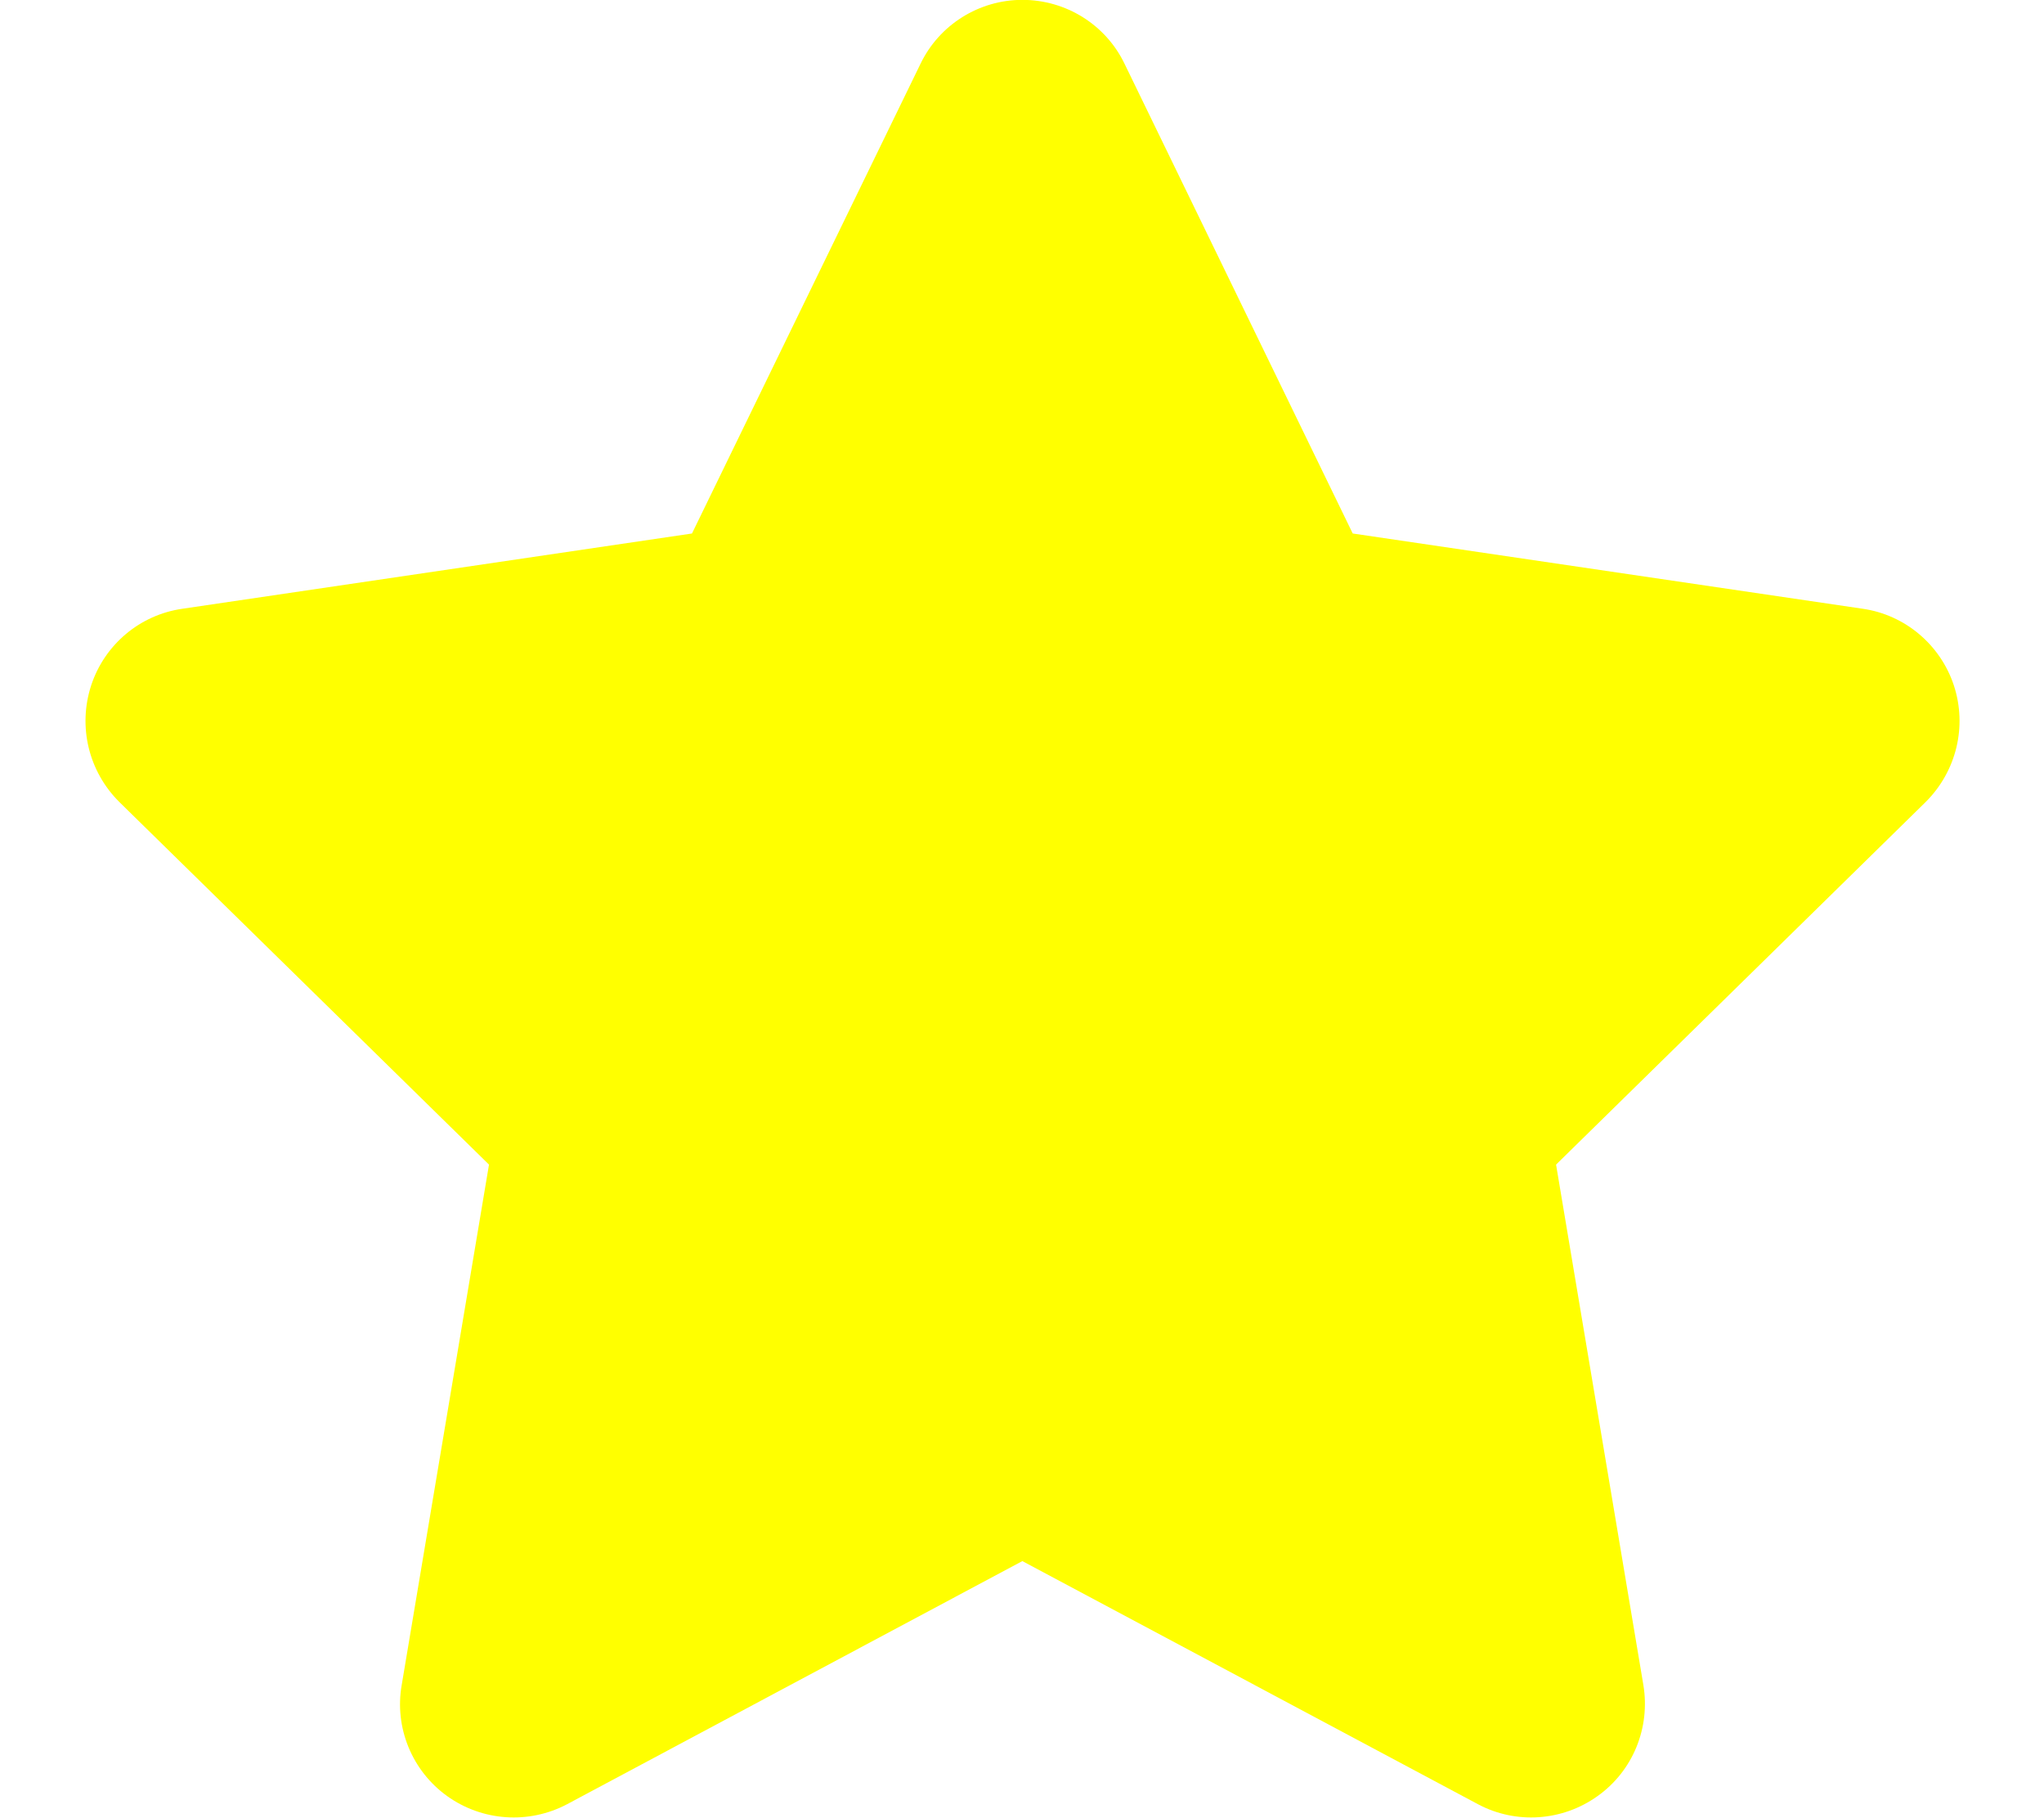
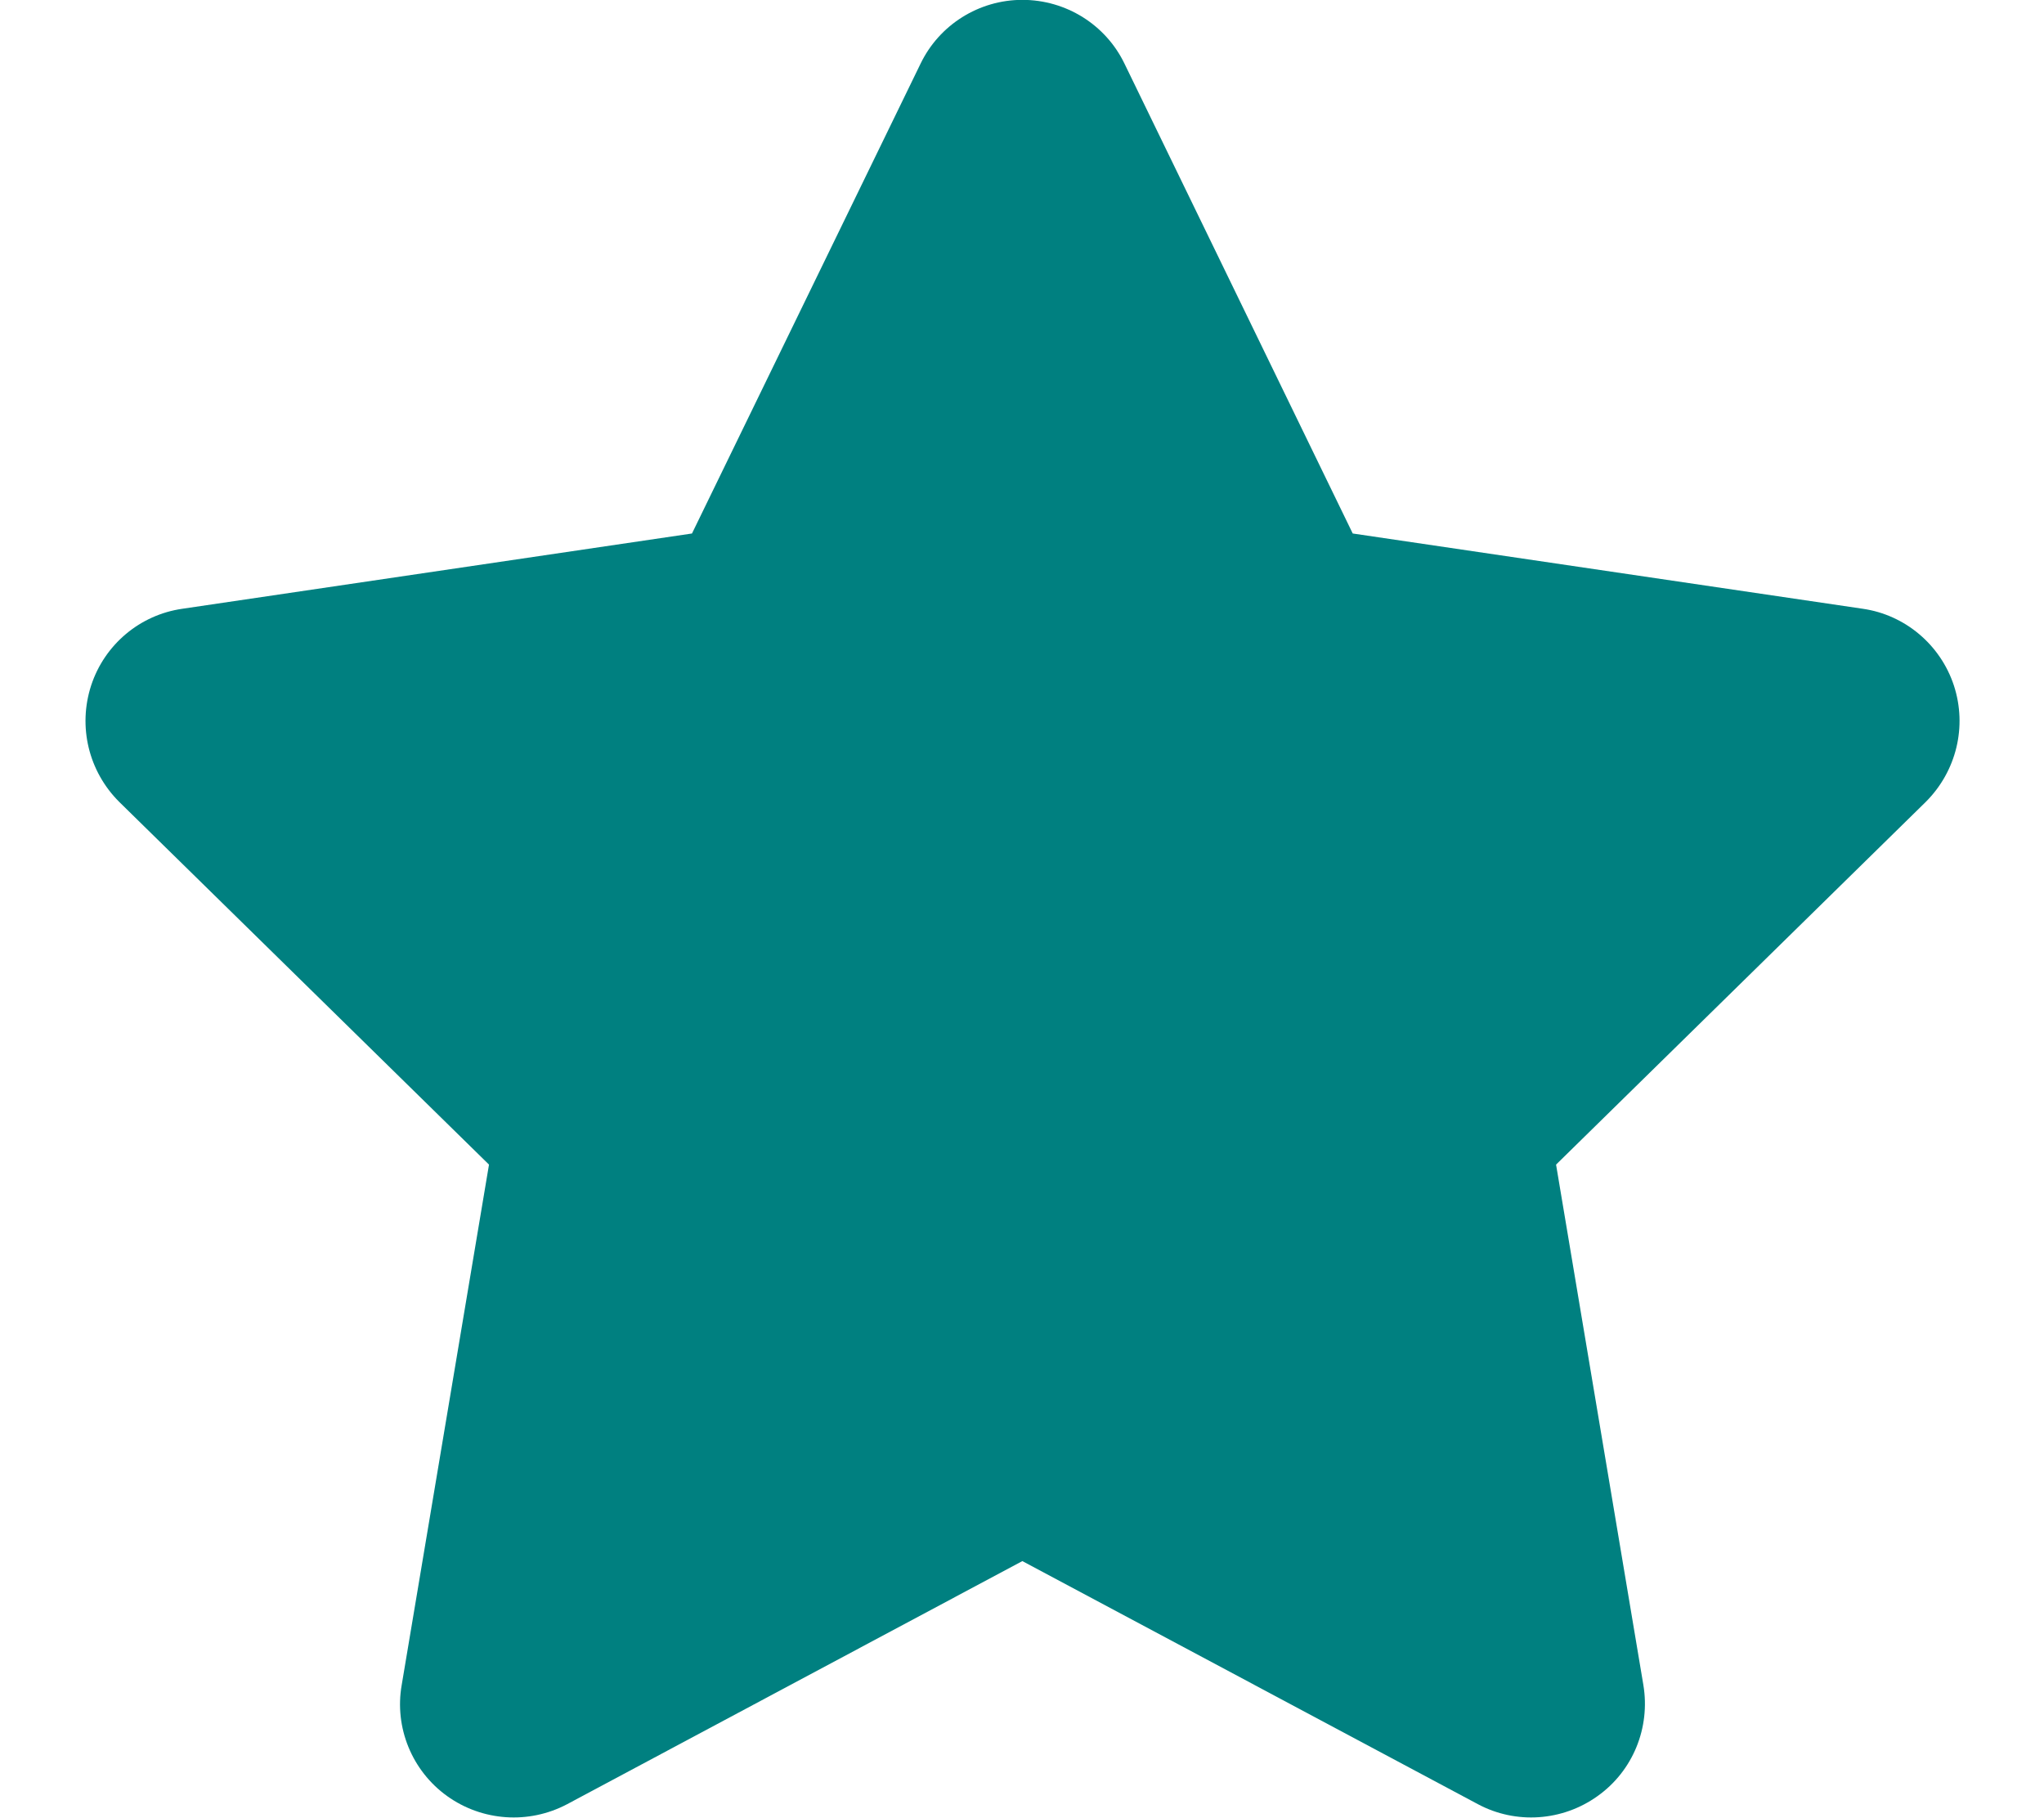
<svg xmlns="http://www.w3.org/2000/svg" viewBox="0 0 576 512">
-   <path d="M381.2 150.3L524.9 171.5C536.8 173.2 546.8 181.6 550.6 193.1C554.4 204.7 551.3 217.3 542.7 225.9L438.5 328.1L463.1 474.7C465.1 486.7 460.2 498.9 450.2 506C440.3 513.1 427.2 514 416.5 508.3L288.1 439.8L159.8 508.3C149 514 135.9 513.1 126 506C116.1 498.9 111.1 486.7 113.2 474.7L137.8 328.1L33.58 225.9C24.97 217.3 21.91 204.7 25.69 193.1C29.46 181.6 39.43 173.2 51.42 171.5L195 150.3L259.4 17.97C264.7 6.954 275.9-.039 288.1-.039C300.4-.039 311.6 6.954 316.9 17.97L381.2 150.3z" fill="yellow" />
+   <path d="M381.2 150.3L524.9 171.5C536.8 173.2 546.8 181.6 550.6 193.1C554.4 204.7 551.3 217.3 542.7 225.9L438.5 328.1L463.1 474.7C465.1 486.7 460.2 498.9 450.2 506C440.3 513.1 427.2 514 416.5 508.3L288.1 439.8L159.8 508.3C149 514 135.9 513.1 126 506C116.1 498.9 111.1 486.7 113.2 474.7L137.8 328.1L33.58 225.9C24.97 217.3 21.91 204.7 25.69 193.1C29.46 181.6 39.43 173.2 51.42 171.5L195 150.3L259.4 17.97C264.7 6.954 275.9-.039 288.1-.039C300.4-.039 311.6 6.954 316.9 17.97L381.2 150.3z" fill="teal" />
</svg>
